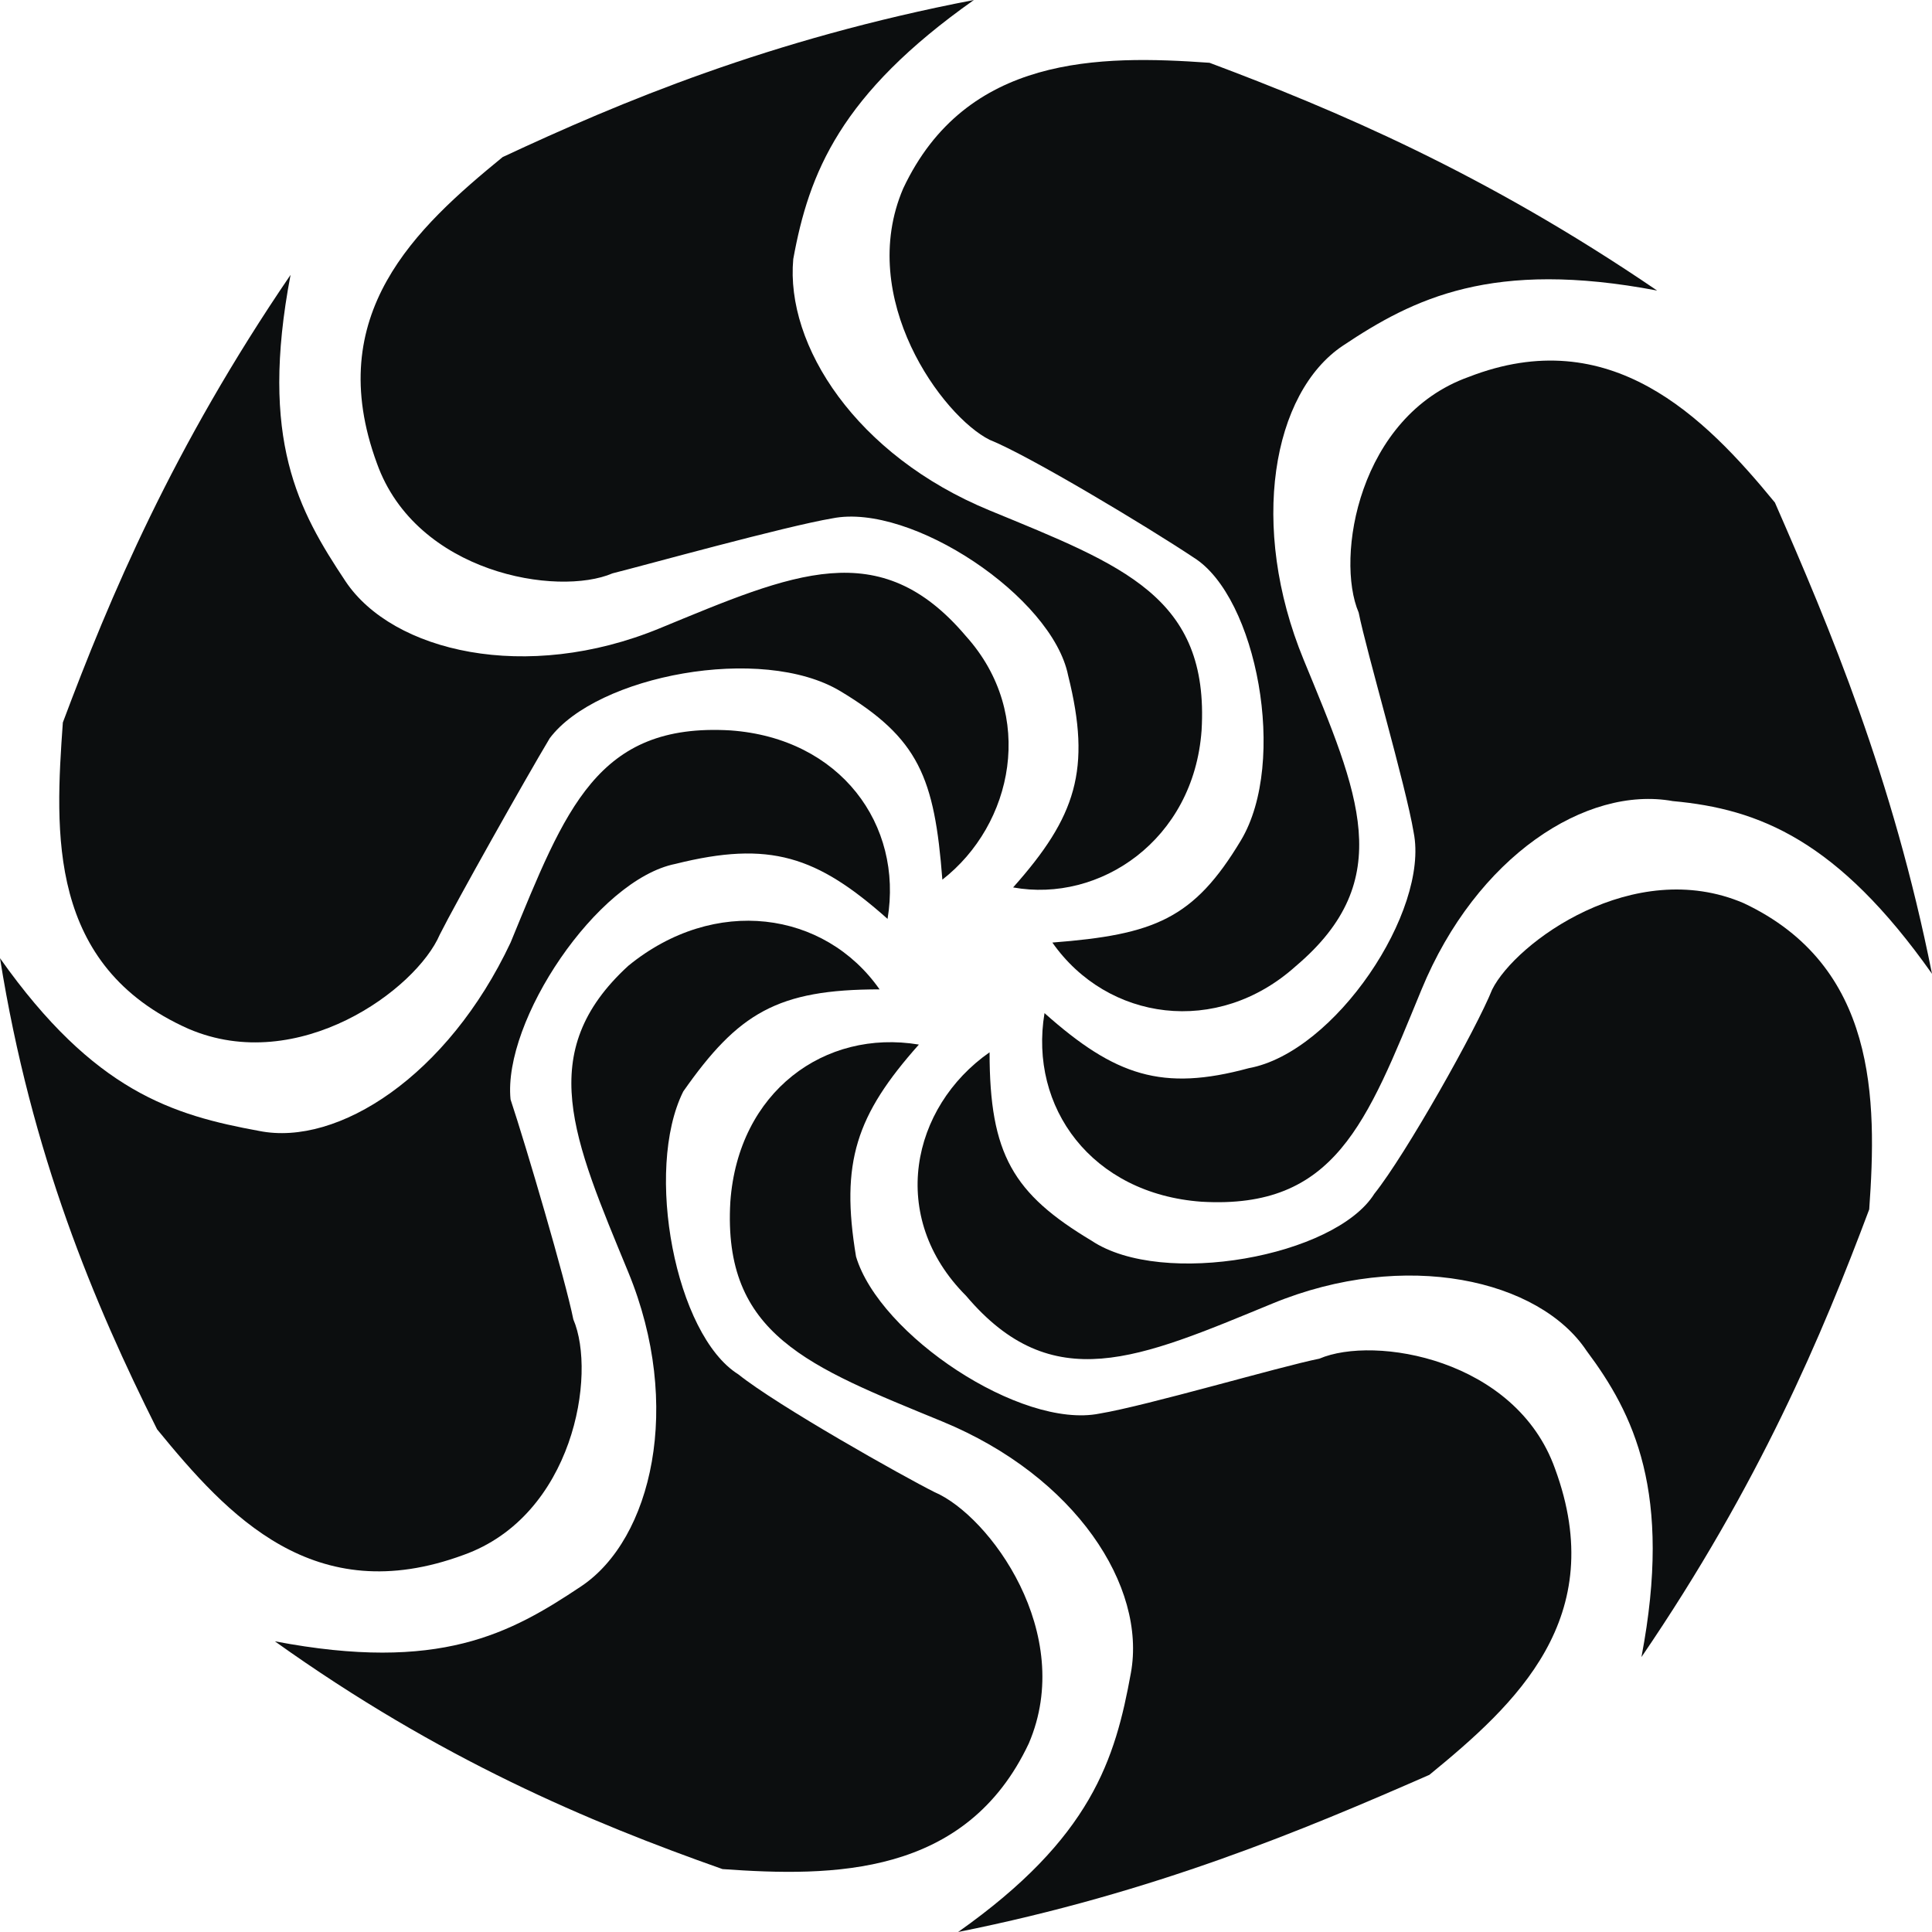
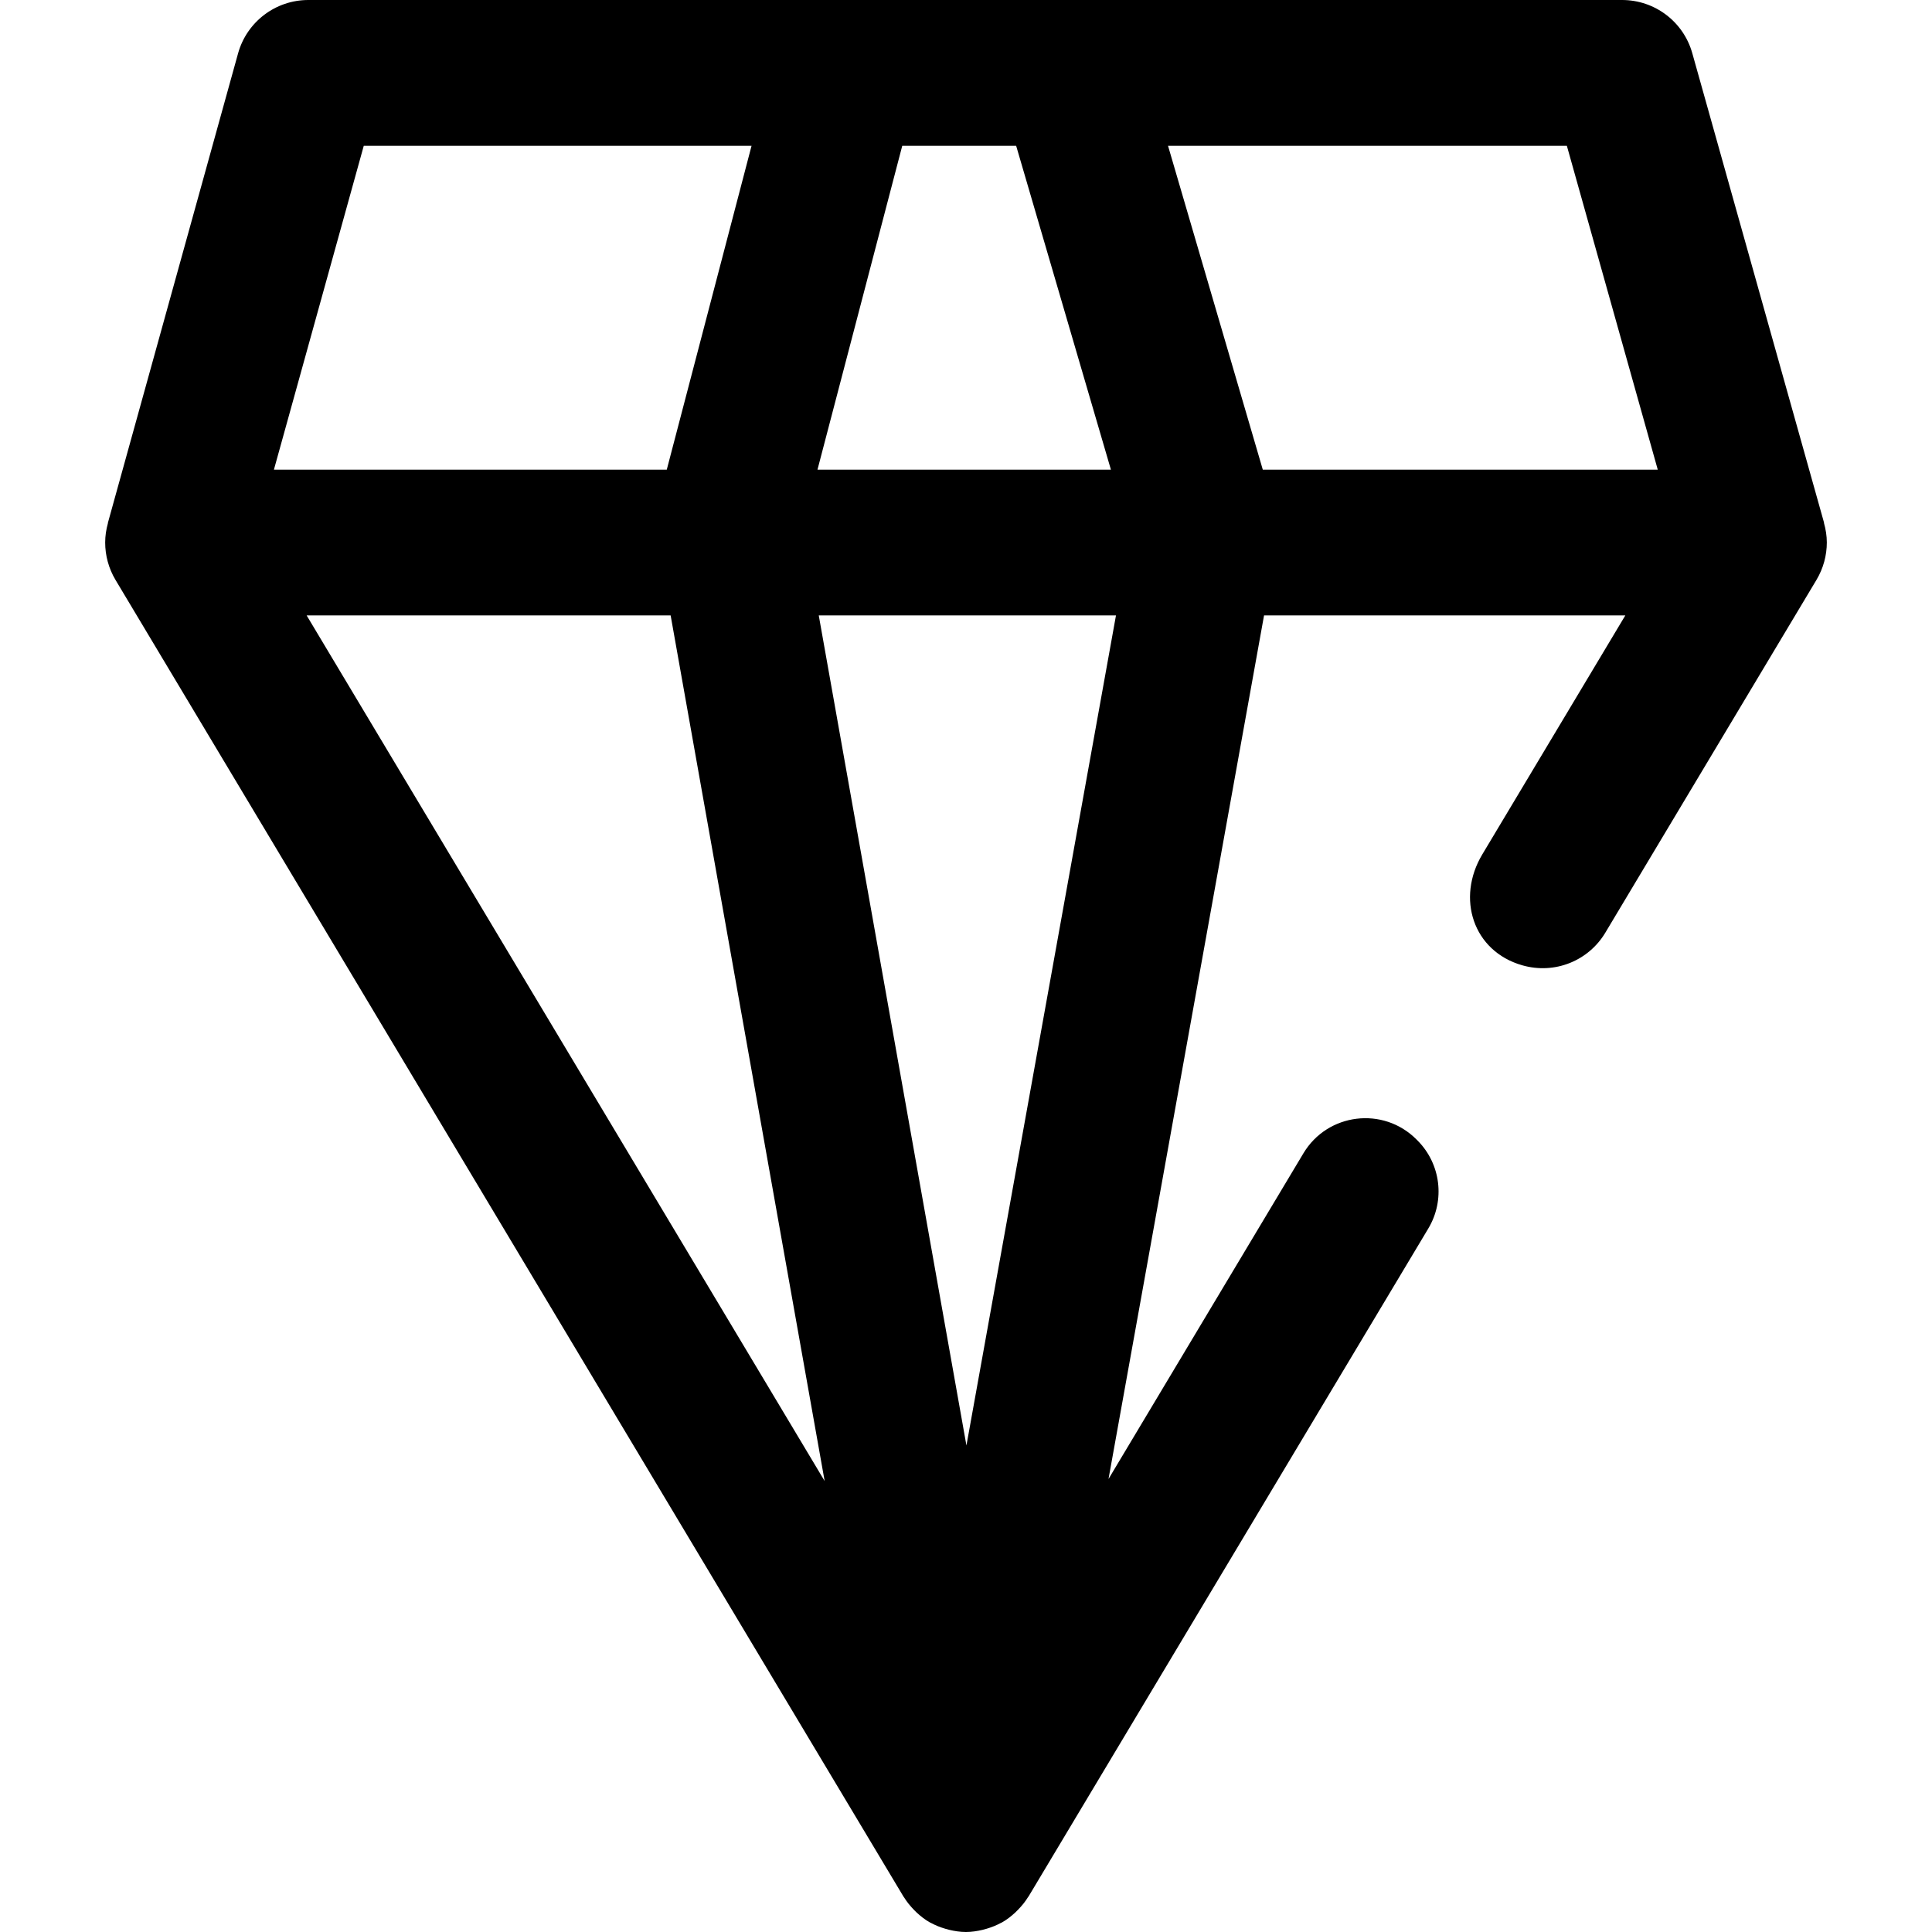
- <svg xmlns="http://www.w3.org/2000/svg" viewBox="84.353 58.884 28.313 28.313">
-   <path d="M 108.638 63.142 C 106.106 61.416 103.919 60.495 102.078 59.804 C 100.466 59.689 98.51 59.689 97.589 61.646 C 96.899 63.257 98.164 64.984 98.855 65.329 C 99.43 65.559 101.157 66.596 101.848 67.056 C 102.768 67.632 103.229 70.049 102.538 71.2 C 101.847 72.351 101.272 72.581 99.775 72.697 C 100.581 73.847 102.192 74.078 103.343 73.042 C 104.839 71.776 104.263 70.51 103.458 68.553 C 102.653 66.597 102.998 64.64 104.034 63.949 C 105.07 63.257 106.221 62.682 108.638 63.142 Z" fill-rule="evenodd" clip-rule="evenodd" fill="#0c0e0f" />
-   <path d="M 98.625 58.884 C 95.632 59.46 93.445 60.38 91.719 61.186 C 90.453 62.222 89.072 63.488 89.877 65.675 C 90.453 67.286 92.524 67.632 93.33 67.286 C 93.79 67.171 95.862 66.596 96.553 66.48 C 97.704 66.25 99.775 67.631 100.006 68.782 C 100.351 70.163 100.121 70.854 99.2 71.889 C 100.466 72.119 101.847 71.199 101.962 69.587 C 102.077 67.63 100.811 67.17 98.855 66.364 C 96.899 65.558 95.862 63.947 95.978 62.681 C 96.208 61.416 96.668 60.265 98.625 58.884 L 98.625 58.884 Z" fill-rule="evenodd" clip-rule="evenodd" fill="#0c0e0f" />
-   <path d="M 88.611 62.912 C 86.885 65.444 85.964 67.631 85.274 69.472 C 85.159 71.083 85.044 73.04 87.115 73.961 C 88.726 74.652 90.453 73.385 90.798 72.58 C 91.028 72.12 92.064 70.278 92.409 69.703 C 93.1 68.782 95.516 68.322 96.667 69.012 C 97.818 69.703 98.048 70.278 98.163 71.775 C 99.199 70.969 99.544 69.358 98.509 68.207 C 97.243 66.711 95.977 67.286 94.02 68.092 C 92.063 68.898 90.106 68.437 89.416 67.402 C 88.726 66.365 88.151 65.329 88.611 62.912 L 88.611 62.912 Z" fill-rule="evenodd" clip-rule="evenodd" fill="#0c0e0f" />
-   <path d="M 84.353 72.926 C 84.813 75.803 85.734 77.99 86.655 79.83 C 87.691 81.098 88.957 82.478 91.144 81.672 C 92.755 81.098 93.101 79.026 92.755 78.219 C 92.64 77.645 92.065 75.688 91.835 74.996 C 91.72 73.846 93.101 71.774 94.252 71.544 C 95.633 71.199 96.324 71.429 97.36 72.35 C 97.59 70.969 96.669 69.703 95.058 69.588 C 93.102 69.473 92.641 70.739 91.836 72.696 C 90.915 74.653 89.304 75.688 88.153 75.458 C 86.885 75.226 85.734 74.881 84.353 72.926 L 84.353 72.926 Z" fill-rule="evenodd" clip-rule="evenodd" fill="#0c0e0f" />
-   <path d="M 88.381 82.937 C 90.798 84.664 92.985 85.585 94.941 86.275 C 96.553 86.39 98.509 86.39 99.43 84.433 C 100.121 82.822 98.855 81.097 98.049 80.751 C 97.589 80.521 95.747 79.485 95.172 79.024 C 94.251 78.448 93.791 76.032 94.366 74.879 C 95.172 73.729 95.747 73.383 97.243 73.383 C 96.437 72.233 94.826 72.003 93.56 73.038 C 92.179 74.305 92.754 75.57 93.56 77.527 C 94.366 79.484 93.905 81.439 92.87 82.131 C 91.834 82.822 90.798 83.398 88.381 82.937 L 88.381 82.937 Z" fill-rule="evenodd" clip-rule="evenodd" fill="#0c0e0f" />
-   <path d="M 98.394 87.197 C 101.271 86.621 103.458 85.701 105.3 84.894 C 106.566 83.859 107.947 82.593 107.141 80.406 C 106.566 78.795 104.494 78.449 103.688 78.795 C 103.112 78.91 101.156 79.486 100.465 79.6 C 99.315 79.83 97.243 78.45 96.898 77.299 C 96.668 75.918 96.898 75.227 97.819 74.192 C 96.438 73.962 95.172 74.881 95.056 76.495 C 94.941 78.45 96.207 78.911 98.163 79.716 C 100.12 80.523 101.156 82.134 100.926 83.4 C 100.696 84.666 100.351 85.816 98.394 87.197 L 98.394 87.197 Z" fill-rule="evenodd" clip-rule="evenodd" fill="#0c0e0f" />
-   <path d="M 108.408 83.168 C 110.135 80.637 111.055 78.449 111.746 76.607 C 111.861 74.996 111.861 73.04 109.905 72.119 C 108.293 71.429 106.567 72.695 106.221 73.384 C 105.991 73.96 104.955 75.802 104.494 76.378 C 103.919 77.298 101.387 77.759 100.351 77.067 C 99.2 76.378 98.855 75.801 98.855 74.305 C 97.704 75.11 97.359 76.721 98.51 77.873 C 99.776 79.369 101.042 78.793 102.998 77.988 C 104.955 77.181 106.912 77.642 107.602 78.677 C 108.292 79.6 108.868 80.752 108.408 83.168 L 108.408 83.168 Z" fill-rule="evenodd" clip-rule="evenodd" fill="#0c0e0f" />
-   <path d="M 112.666 73.155 C 112.091 70.278 111.17 68.091 110.364 66.249 C 109.328 64.983 107.947 63.602 105.876 64.408 C 104.264 64.984 103.919 67.055 104.264 67.861 C 104.379 68.437 104.955 70.393 105.07 71.084 C 105.3 72.235 103.919 74.307 102.653 74.538 C 101.387 74.882 100.696 74.653 99.66 73.731 C 99.43 75.112 100.35 76.379 101.962 76.495 C 103.919 76.608 104.379 75.343 105.185 73.386 C 105.991 71.43 107.602 70.394 108.868 70.624 C 110.134 70.739 111.285 71.199 112.666 73.155 L 112.666 73.155 Z" fill-rule="evenodd" clip-rule="evenodd" fill="#0c0e0f" />
+ <svg xmlns="http://www.w3.org/2000/svg" version="1.1" id="Layer_1" x="0px" y="0px" viewBox="0 0 284.382 284.382" style="enable-background:new 0 0 284.382 284.382;" xml:space="preserve">
+   <g>
+     <g>
+       <path d="M268.476,76.962l0.021-0.005L249.098,7.832C247.8,3.197,243.578,0,238.766,0H45.38c-4.817,0-9.05,3.213-10.338,7.859    l-19.168,69.13l0.016,0.005c-0.263,0.939-0.408,1.894-0.408,2.859c0,1.91,0.51,3.82,1.524,5.515l115.92,193.697    c0.005,0.011,0.011,0.016,0.016,0.027l0.043,0.075c0.021,0.038,0.054,0.064,0.075,0.097c0.413,0.671,0.907,1.271,1.448,1.835    c0.139,0.139,0.274,0.279,0.413,0.413c0.595,0.553,1.234,1.051,1.942,1.454c0.054,0.032,0.118,0.048,0.172,0.08    c0.66,0.359,1.363,0.638,2.092,0.853c0.193,0.059,0.386,0.113,0.585,0.161c0.794,0.188,1.615,0.322,2.462,0.322    c0,0,0.005,0,0.011,0c0.853,0,1.668-0.134,2.468-0.322c0.199-0.048,0.392-0.102,0.585-0.161c0.735-0.22,1.448-0.499,2.108-0.864    c0.048-0.027,0.102-0.043,0.156-0.07c0.708-0.402,1.347-0.907,1.942-1.454c0.145-0.134,0.279-0.274,0.418-0.418    c0.547-0.563,1.046-1.169,1.459-1.845c0.021-0.032,0.048-0.054,0.07-0.086l0.038-0.064c0.005-0.005,0.005-0.011,0.011-0.016    l58.802-98.254c2.5-4.179,1.84-9.522-1.604-12.966c-0.054-0.054-0.102-0.102-0.156-0.156c-4.887-4.887-13.074-3.879-16.625,2.055    l-28.69,47.944l22.896-127.122h53.18l-21.056,35.182c-3.863,6.459-1.363,14.243,5.869,16.319    c4.844,1.389,9.785-0.692,12.237-4.791l31.083-51.936c1.014-1.695,1.524-3.605,1.524-5.515    C268.899,78.877,268.744,77.911,268.476,76.962z M132.808,21.459h16.765l13.948,47.671H120.33L132.808,21.459z M53.545,21.459    h57.08l-12.478,47.67H40.321L53.545,21.459z M45.138,90.588h53.577l22.671,127.417L45.138,90.588z M142.255,212.769    L120.518,90.588h43.749L142.255,212.769z M185.876,69.129l-13.948-47.671h58.706l13.38,47.671H185.876z" />
+     </g>
+   </g>
+   <g>
+ </g>
+   <g>
+ </g>
+   <g>
+ </g>
+   <g>
+ </g>
+   <g>
+ </g>
+   <g>
+ </g>
+   <g>
+ </g>
+   <g>
+ </g>
+   <g>
+ </g>
+   <g>
+ </g>
+   <g>
+ </g>
+   <g>
+ </g>
+   <g>
+ </g>
+   <g>
+ </g>
+   <g>
+ </g>
</svg>
